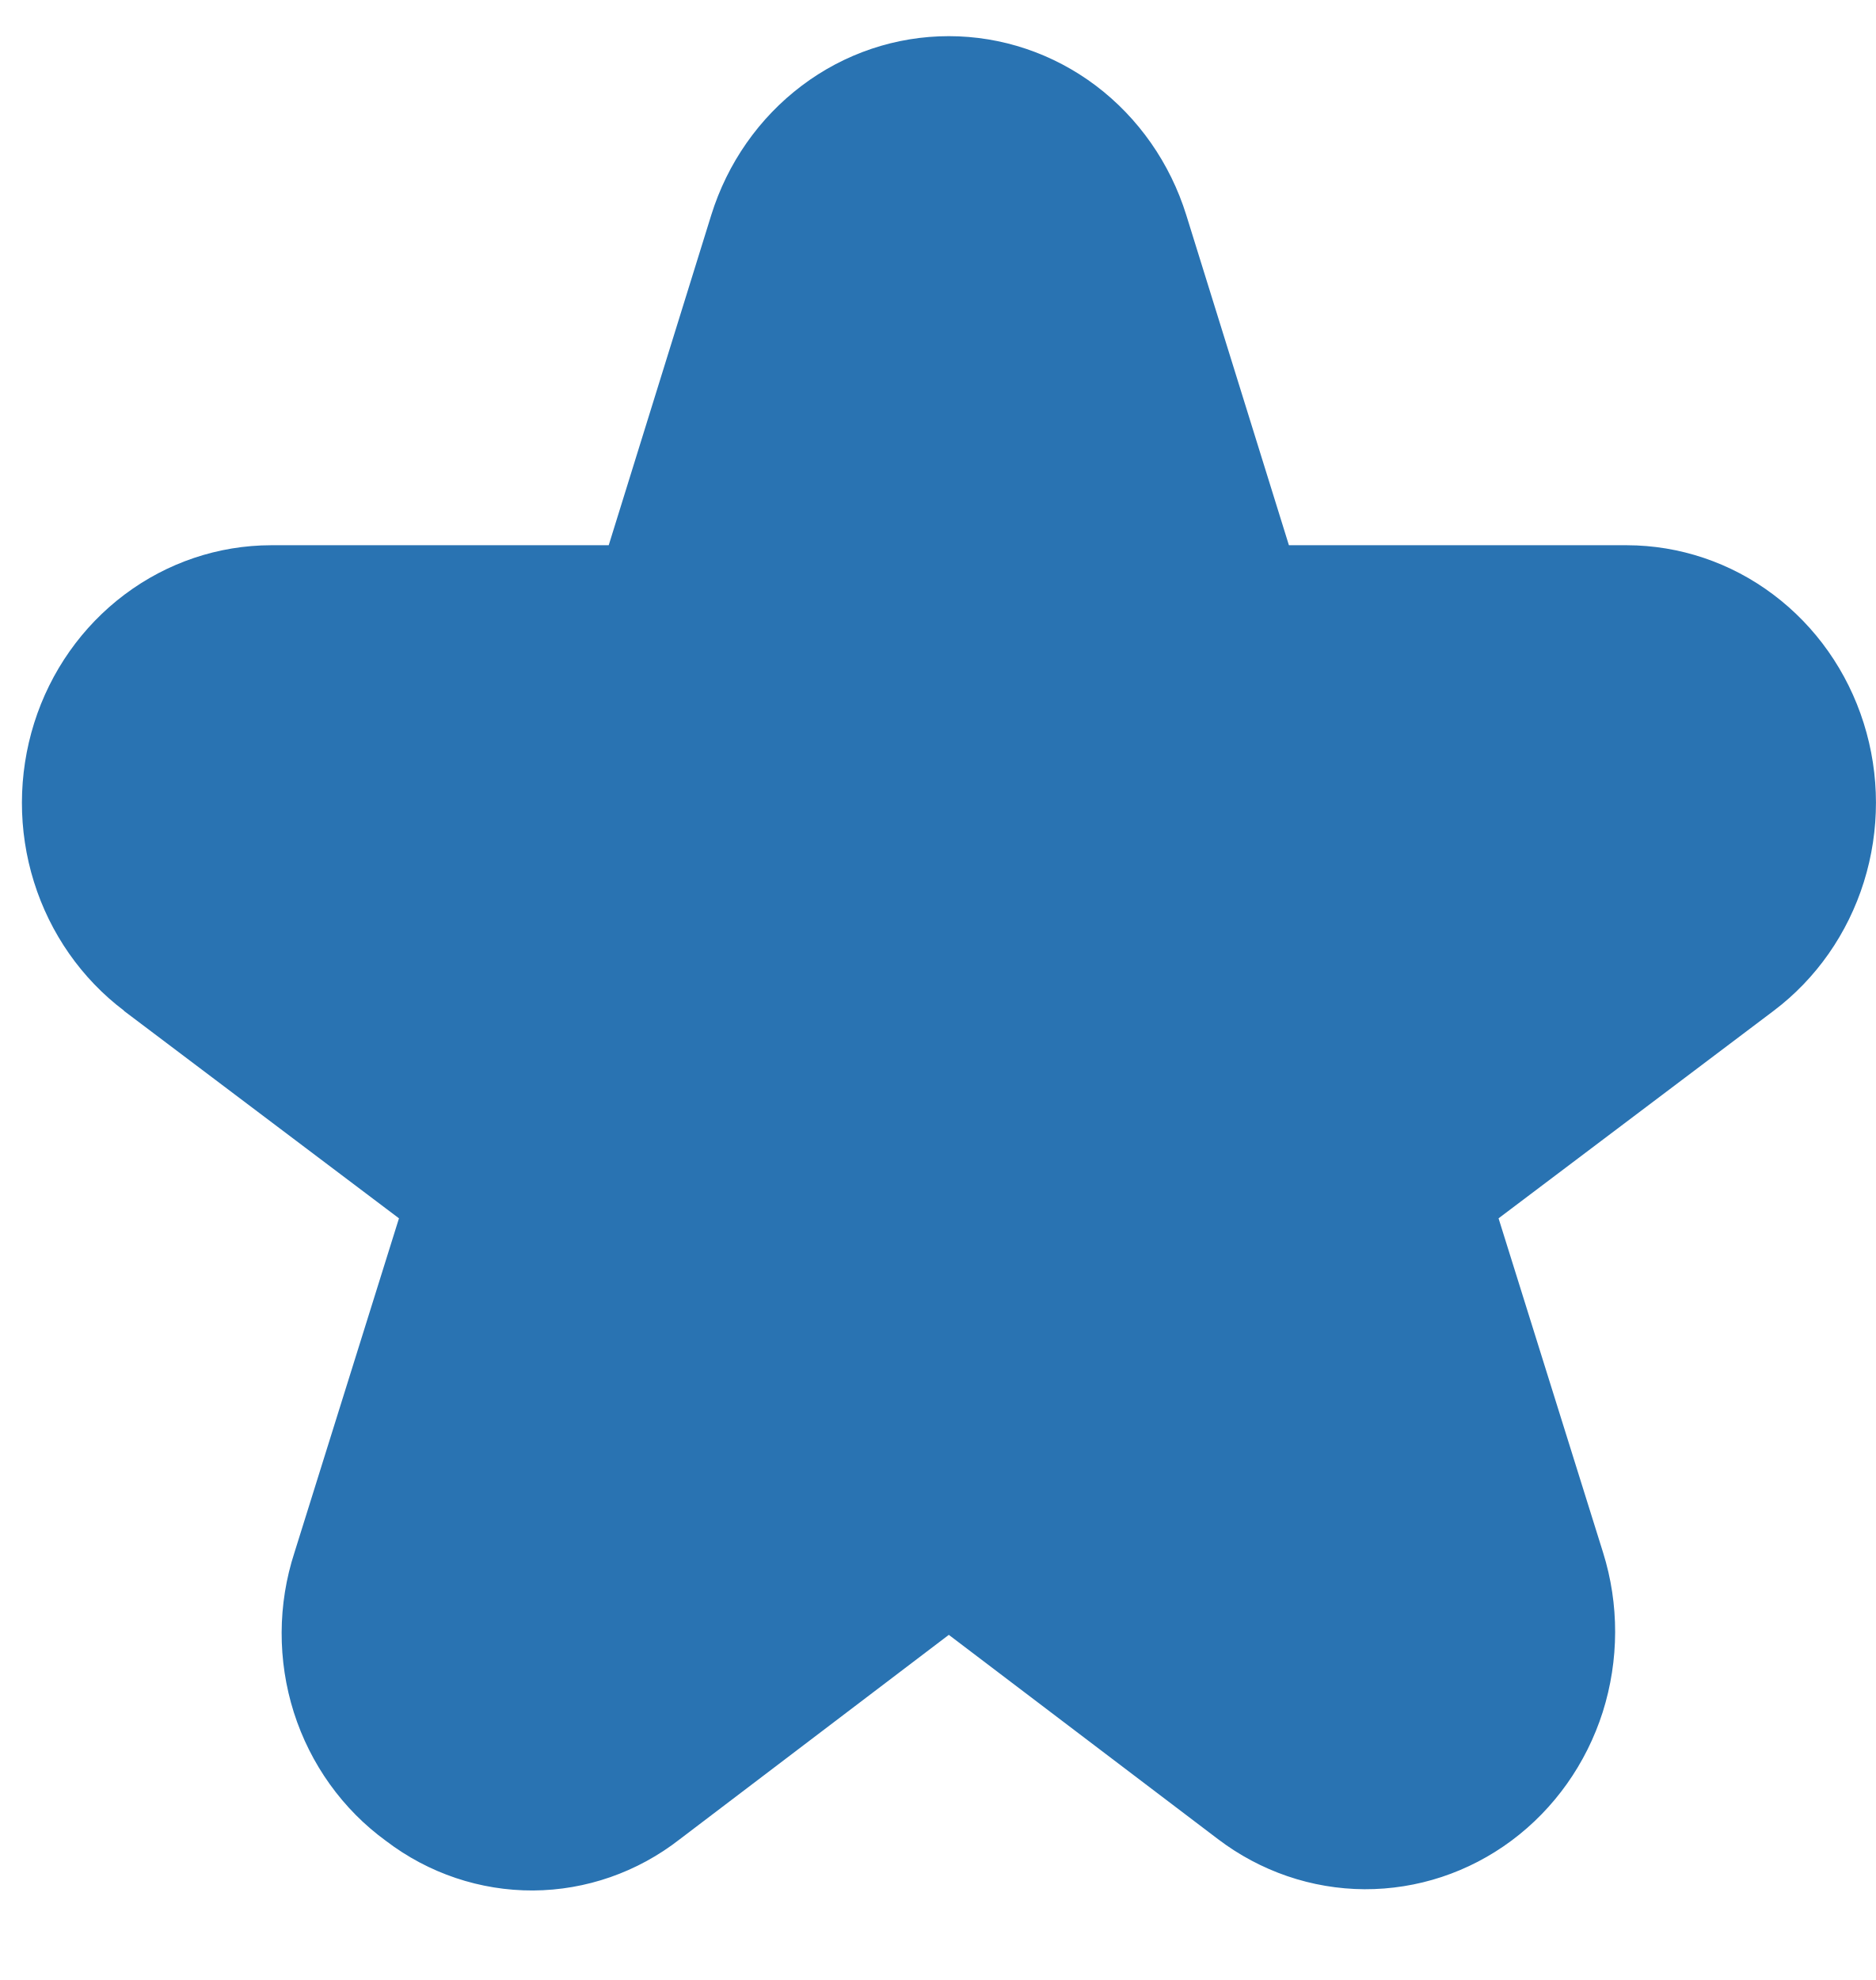
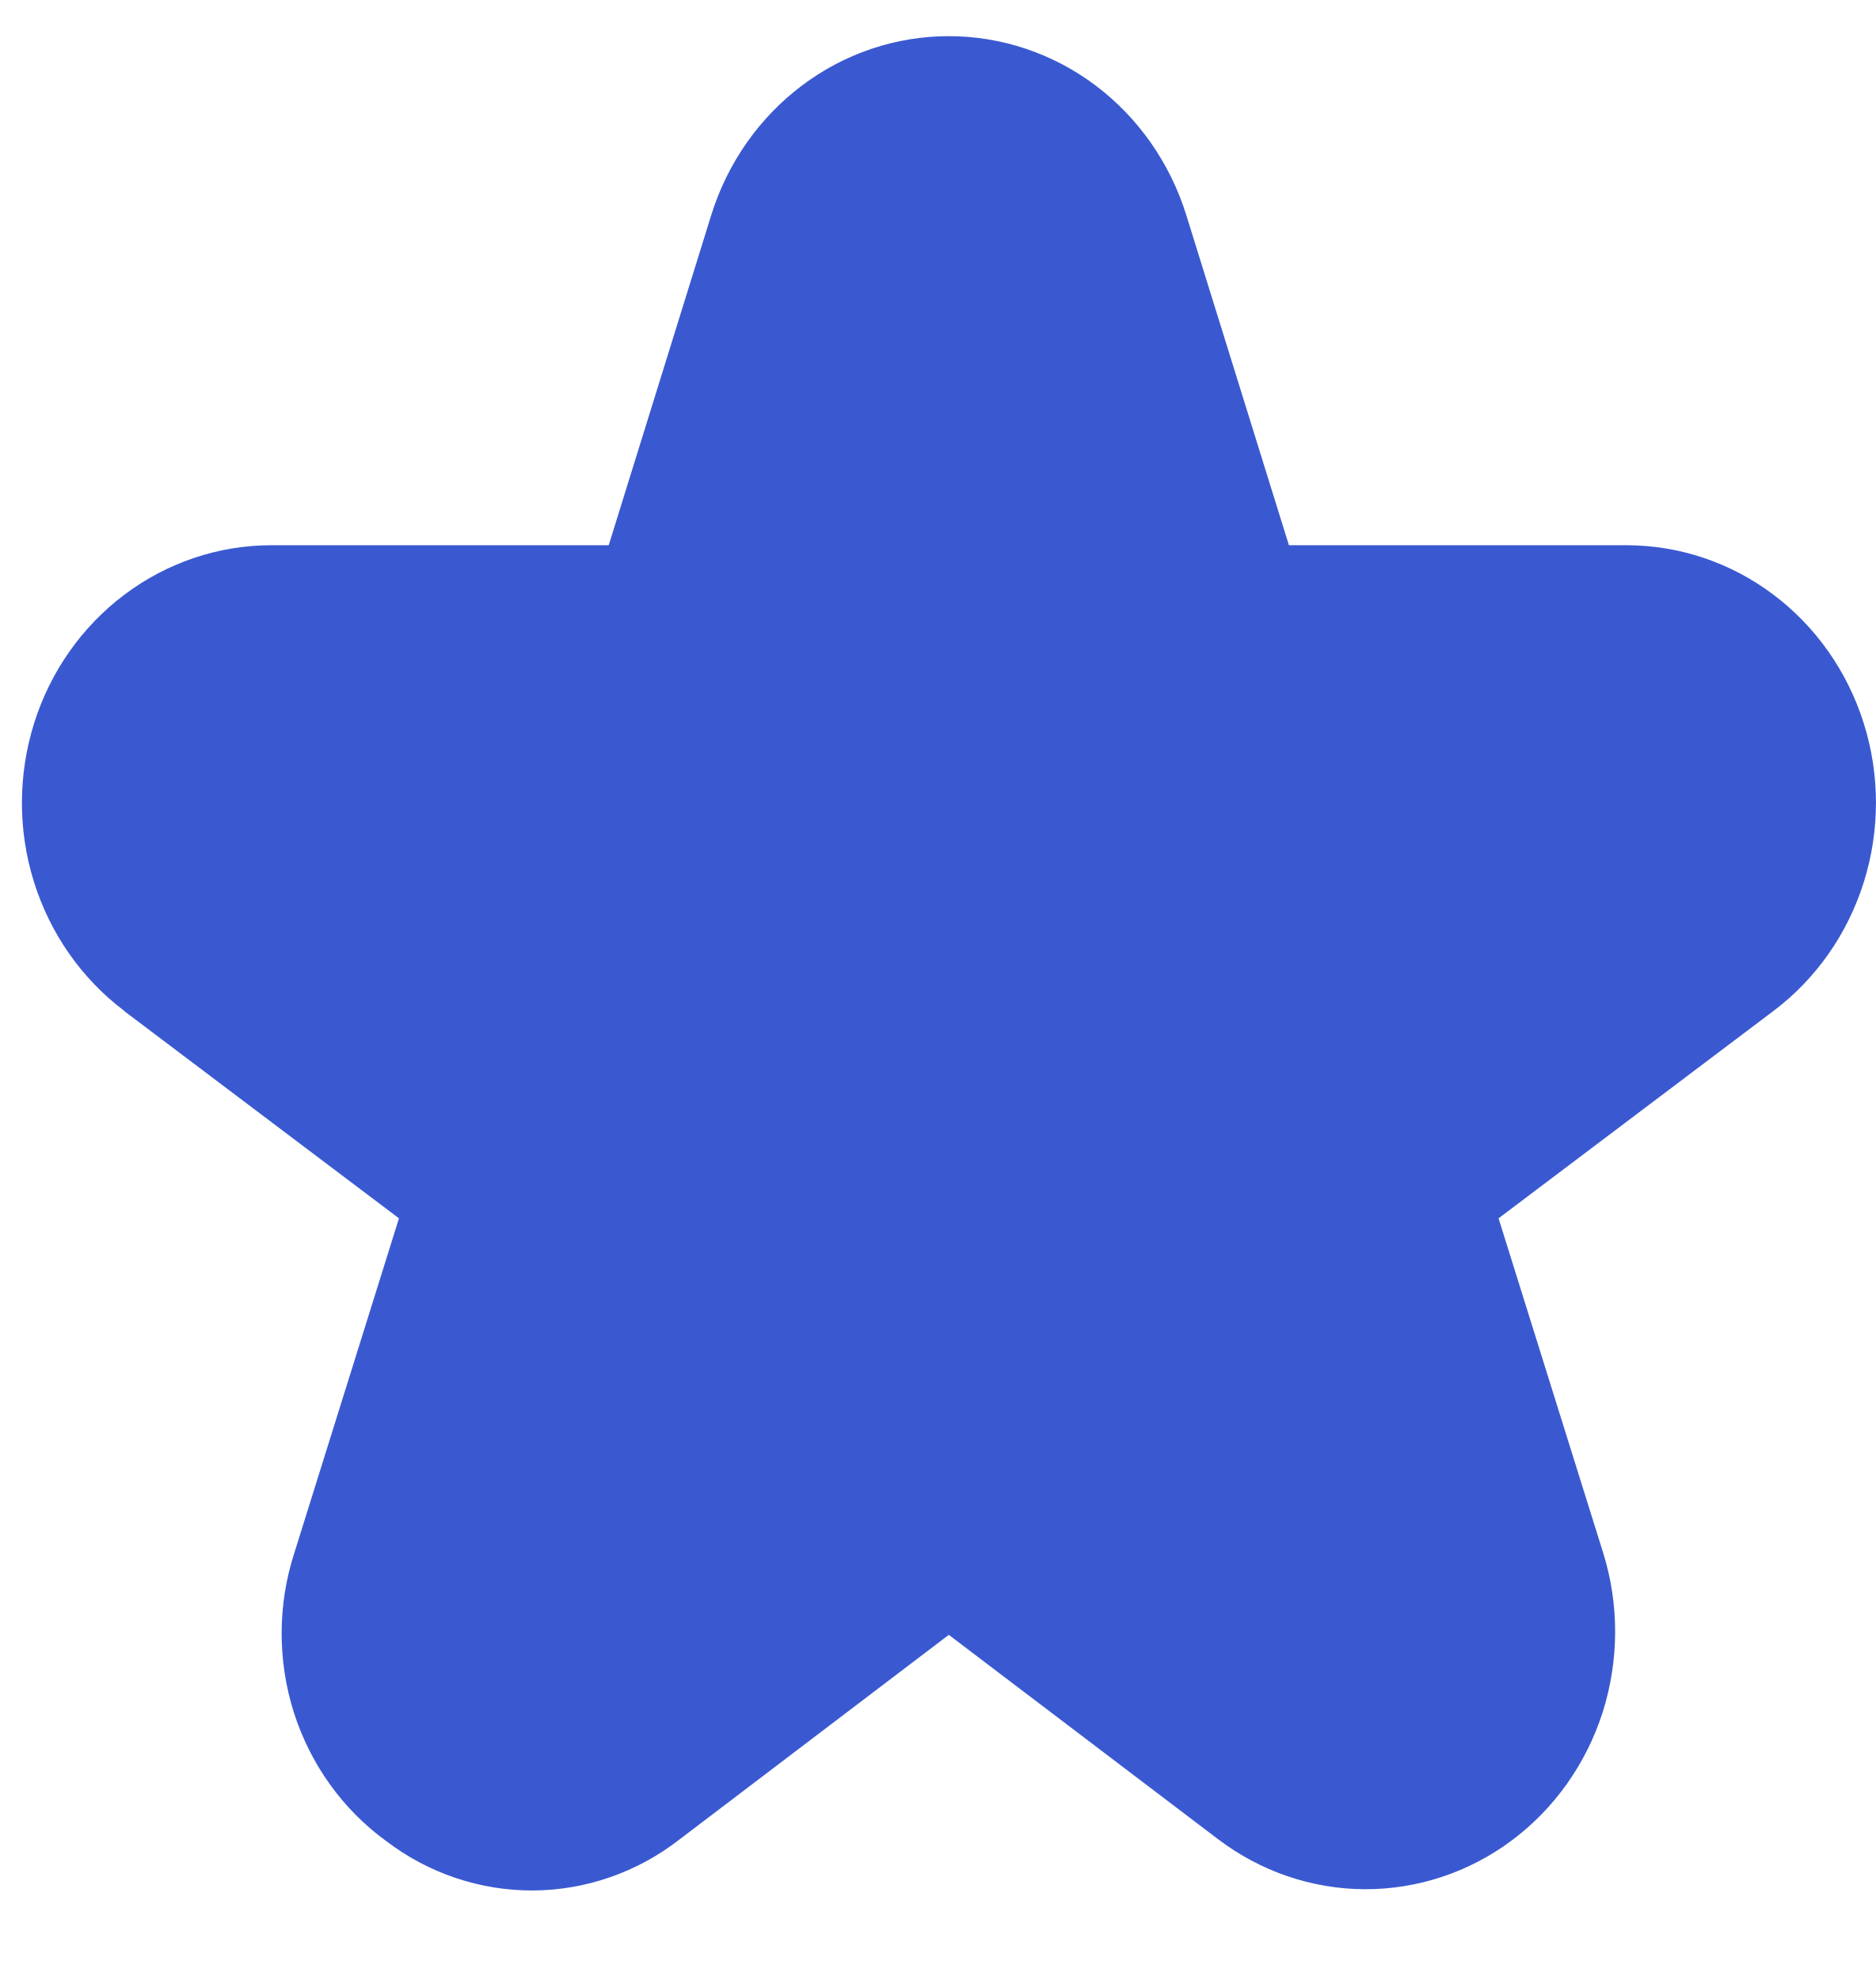
<svg xmlns="http://www.w3.org/2000/svg" width="18" height="19" viewBox="0 0 18 19" fill="none">
-   <path d="M1.188 9.699L3.829 11.691L2.826 14.898C2.664 15.395 2.662 15.933 2.82 16.432C2.979 16.931 3.289 17.363 3.704 17.665C4.113 17.977 4.608 18.143 5.116 18.141C5.624 18.138 6.118 17.966 6.523 17.65L9.106 15.688L11.689 17.648C12.097 17.958 12.589 18.126 13.095 18.129C13.602 18.131 14.096 17.968 14.507 17.662C14.917 17.357 15.224 16.924 15.382 16.428C15.539 15.931 15.541 15.395 15.385 14.898L14.382 11.691L17.023 9.699C17.43 9.392 17.733 8.959 17.888 8.463C18.043 7.968 18.043 7.434 17.886 6.938C17.73 6.443 17.426 6.011 17.018 5.705C16.61 5.398 16.118 5.233 15.614 5.232H12.37L11.385 2.064C11.23 1.566 10.926 1.131 10.517 0.822C10.107 0.513 9.613 0.347 9.106 0.347C8.598 0.347 8.104 0.513 7.695 0.822C7.285 1.131 6.981 1.566 6.826 2.064L5.842 5.232H2.601C2.096 5.233 1.605 5.398 1.196 5.705C0.788 6.011 0.484 6.443 0.328 6.938C0.172 7.434 0.171 7.968 0.326 8.463C0.481 8.959 0.784 9.392 1.191 9.699H1.188Z" fill="#2973B2" />
+   <path d="M1.188 9.699L3.829 11.691L2.826 14.898C2.664 15.395 2.662 15.933 2.82 16.432C2.979 16.931 3.289 17.363 3.704 17.665C4.113 17.977 4.608 18.143 5.116 18.141C5.624 18.138 6.118 17.966 6.523 17.65L9.106 15.688L11.689 17.648C12.097 17.958 12.589 18.126 13.095 18.129C13.602 18.131 14.096 17.968 14.507 17.662C14.917 17.357 15.224 16.924 15.382 16.428C15.539 15.931 15.541 15.395 15.385 14.898L14.382 11.691L17.023 9.699C17.43 9.392 17.733 8.959 17.888 8.463C18.043 7.968 18.043 7.434 17.886 6.938C17.73 6.443 17.426 6.011 17.018 5.705C16.61 5.398 16.118 5.233 15.614 5.232H12.37L11.385 2.064C11.23 1.566 10.926 1.131 10.517 0.822C10.107 0.513 9.613 0.347 9.106 0.347C8.598 0.347 8.104 0.513 7.695 0.822C7.285 1.131 6.981 1.566 6.826 2.064L5.842 5.232H2.601C2.096 5.233 1.605 5.398 1.196 5.705C0.788 6.011 0.484 6.443 0.328 6.938C0.172 7.434 0.171 7.968 0.326 8.463C0.481 8.959 0.784 9.392 1.191 9.699H1.188Z" fill="#3a59d1" />
</svg>
